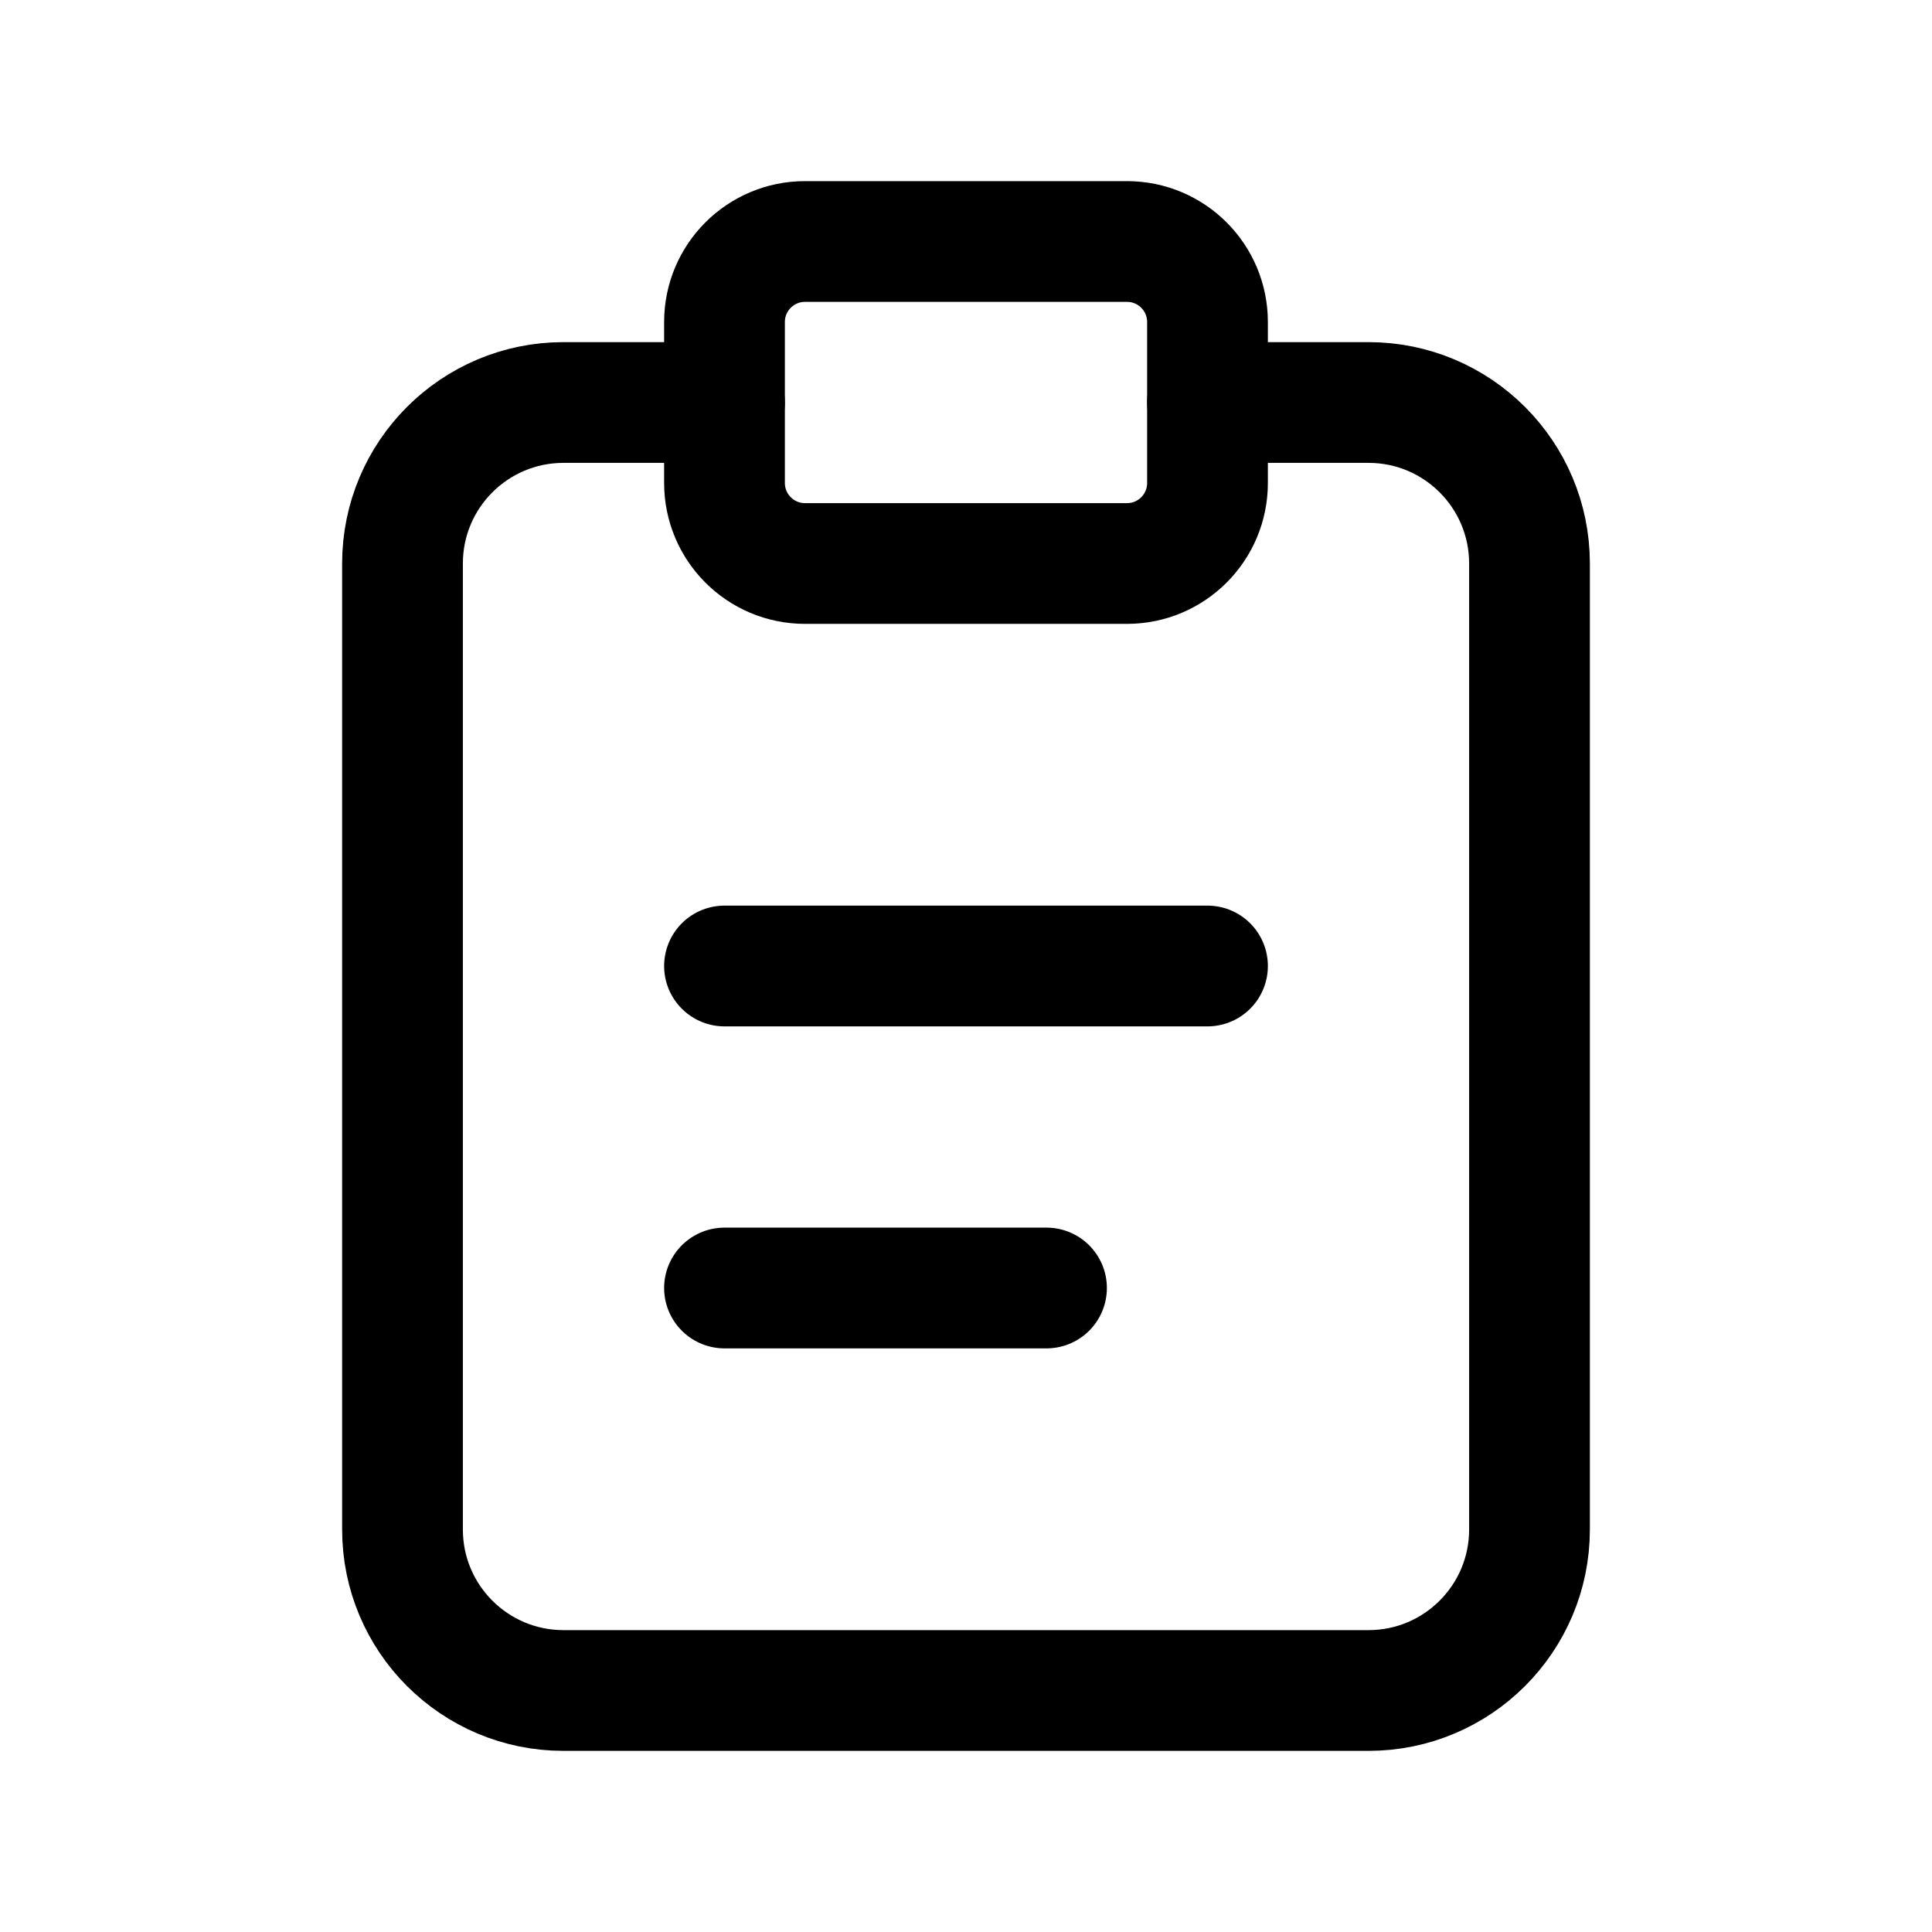
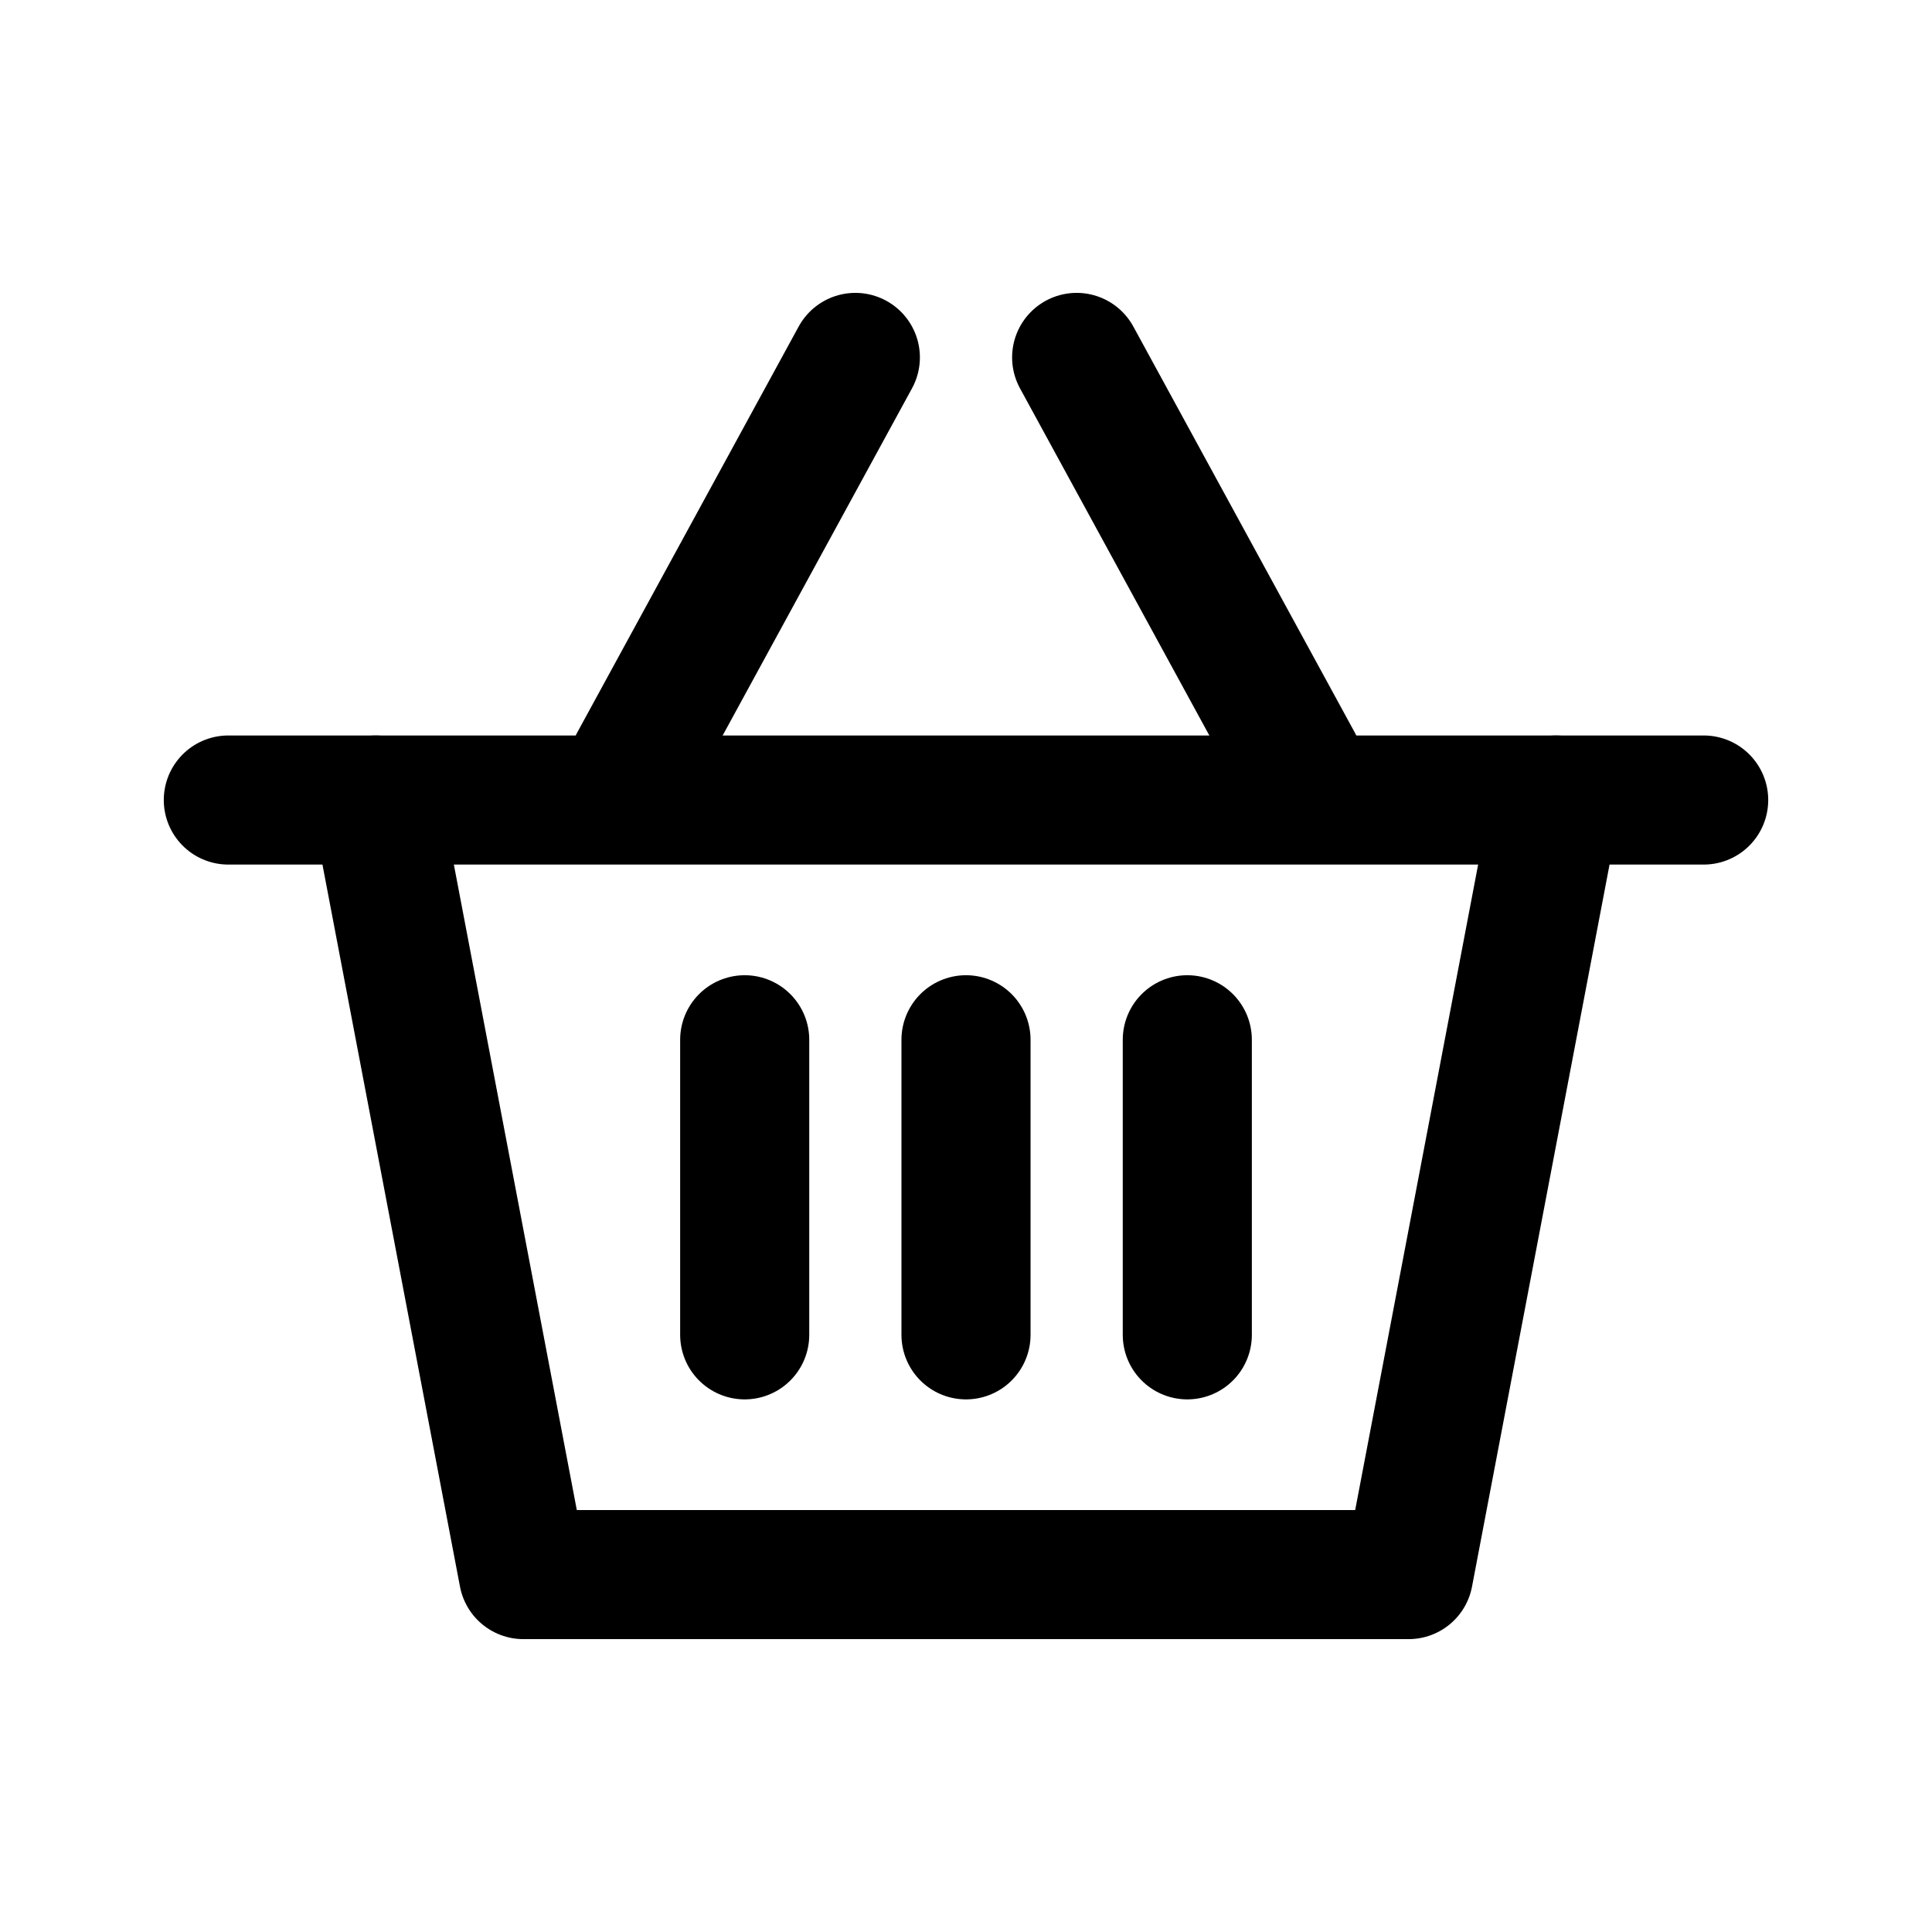
- <svg xmlns="http://www.w3.org/2000/svg" viewBox="0 0 24 24" fill="none" stroke="currentColor" stroke-width="1.5" stroke-linecap="round" stroke-linejoin="round">
-   <path d="M9 5H7a2 2 0 00-2 2v12a2 2 0 002 2h10a2 2 0 002-2V7a2 2 0 00-2-2h-2" />
-   <rect x="9" y="3" width="6" height="4" rx="1" />
-   <line x1="9" y1="12" x2="15" y2="12" />
-   <line x1="9" y1="16" x2="13" y2="16" />
+ <svg xmlns="http://www.w3.org/2000/svg" viewBox="0 0 100 100">
+   <g transform="translate(50 50) scale(0.9545455) translate(-50 -49)">
+     <g fill="none" stroke="#000" stroke-width="7" stroke-linecap="round" stroke-linejoin="round">
+       <line x1="10" y1="40" x2="90" y2="40" />
+       <path d="M18 40 L26 82 H74 L82 40" />
+       <path d="M32 38 L44 16" />
+       <path d="M68 38 L56 16" />
+     </g>
+     <g stroke="#000" stroke-width="7" stroke-linecap="round">
+       <line x1="38" y1="53" x2="38" y2="69" />
+       <line x1="50" y1="53" x2="50" y2="69" />
+       <line x1="62" y1="53" x2="62" y2="69" />
+     </g>
+   </g>
</svg>
